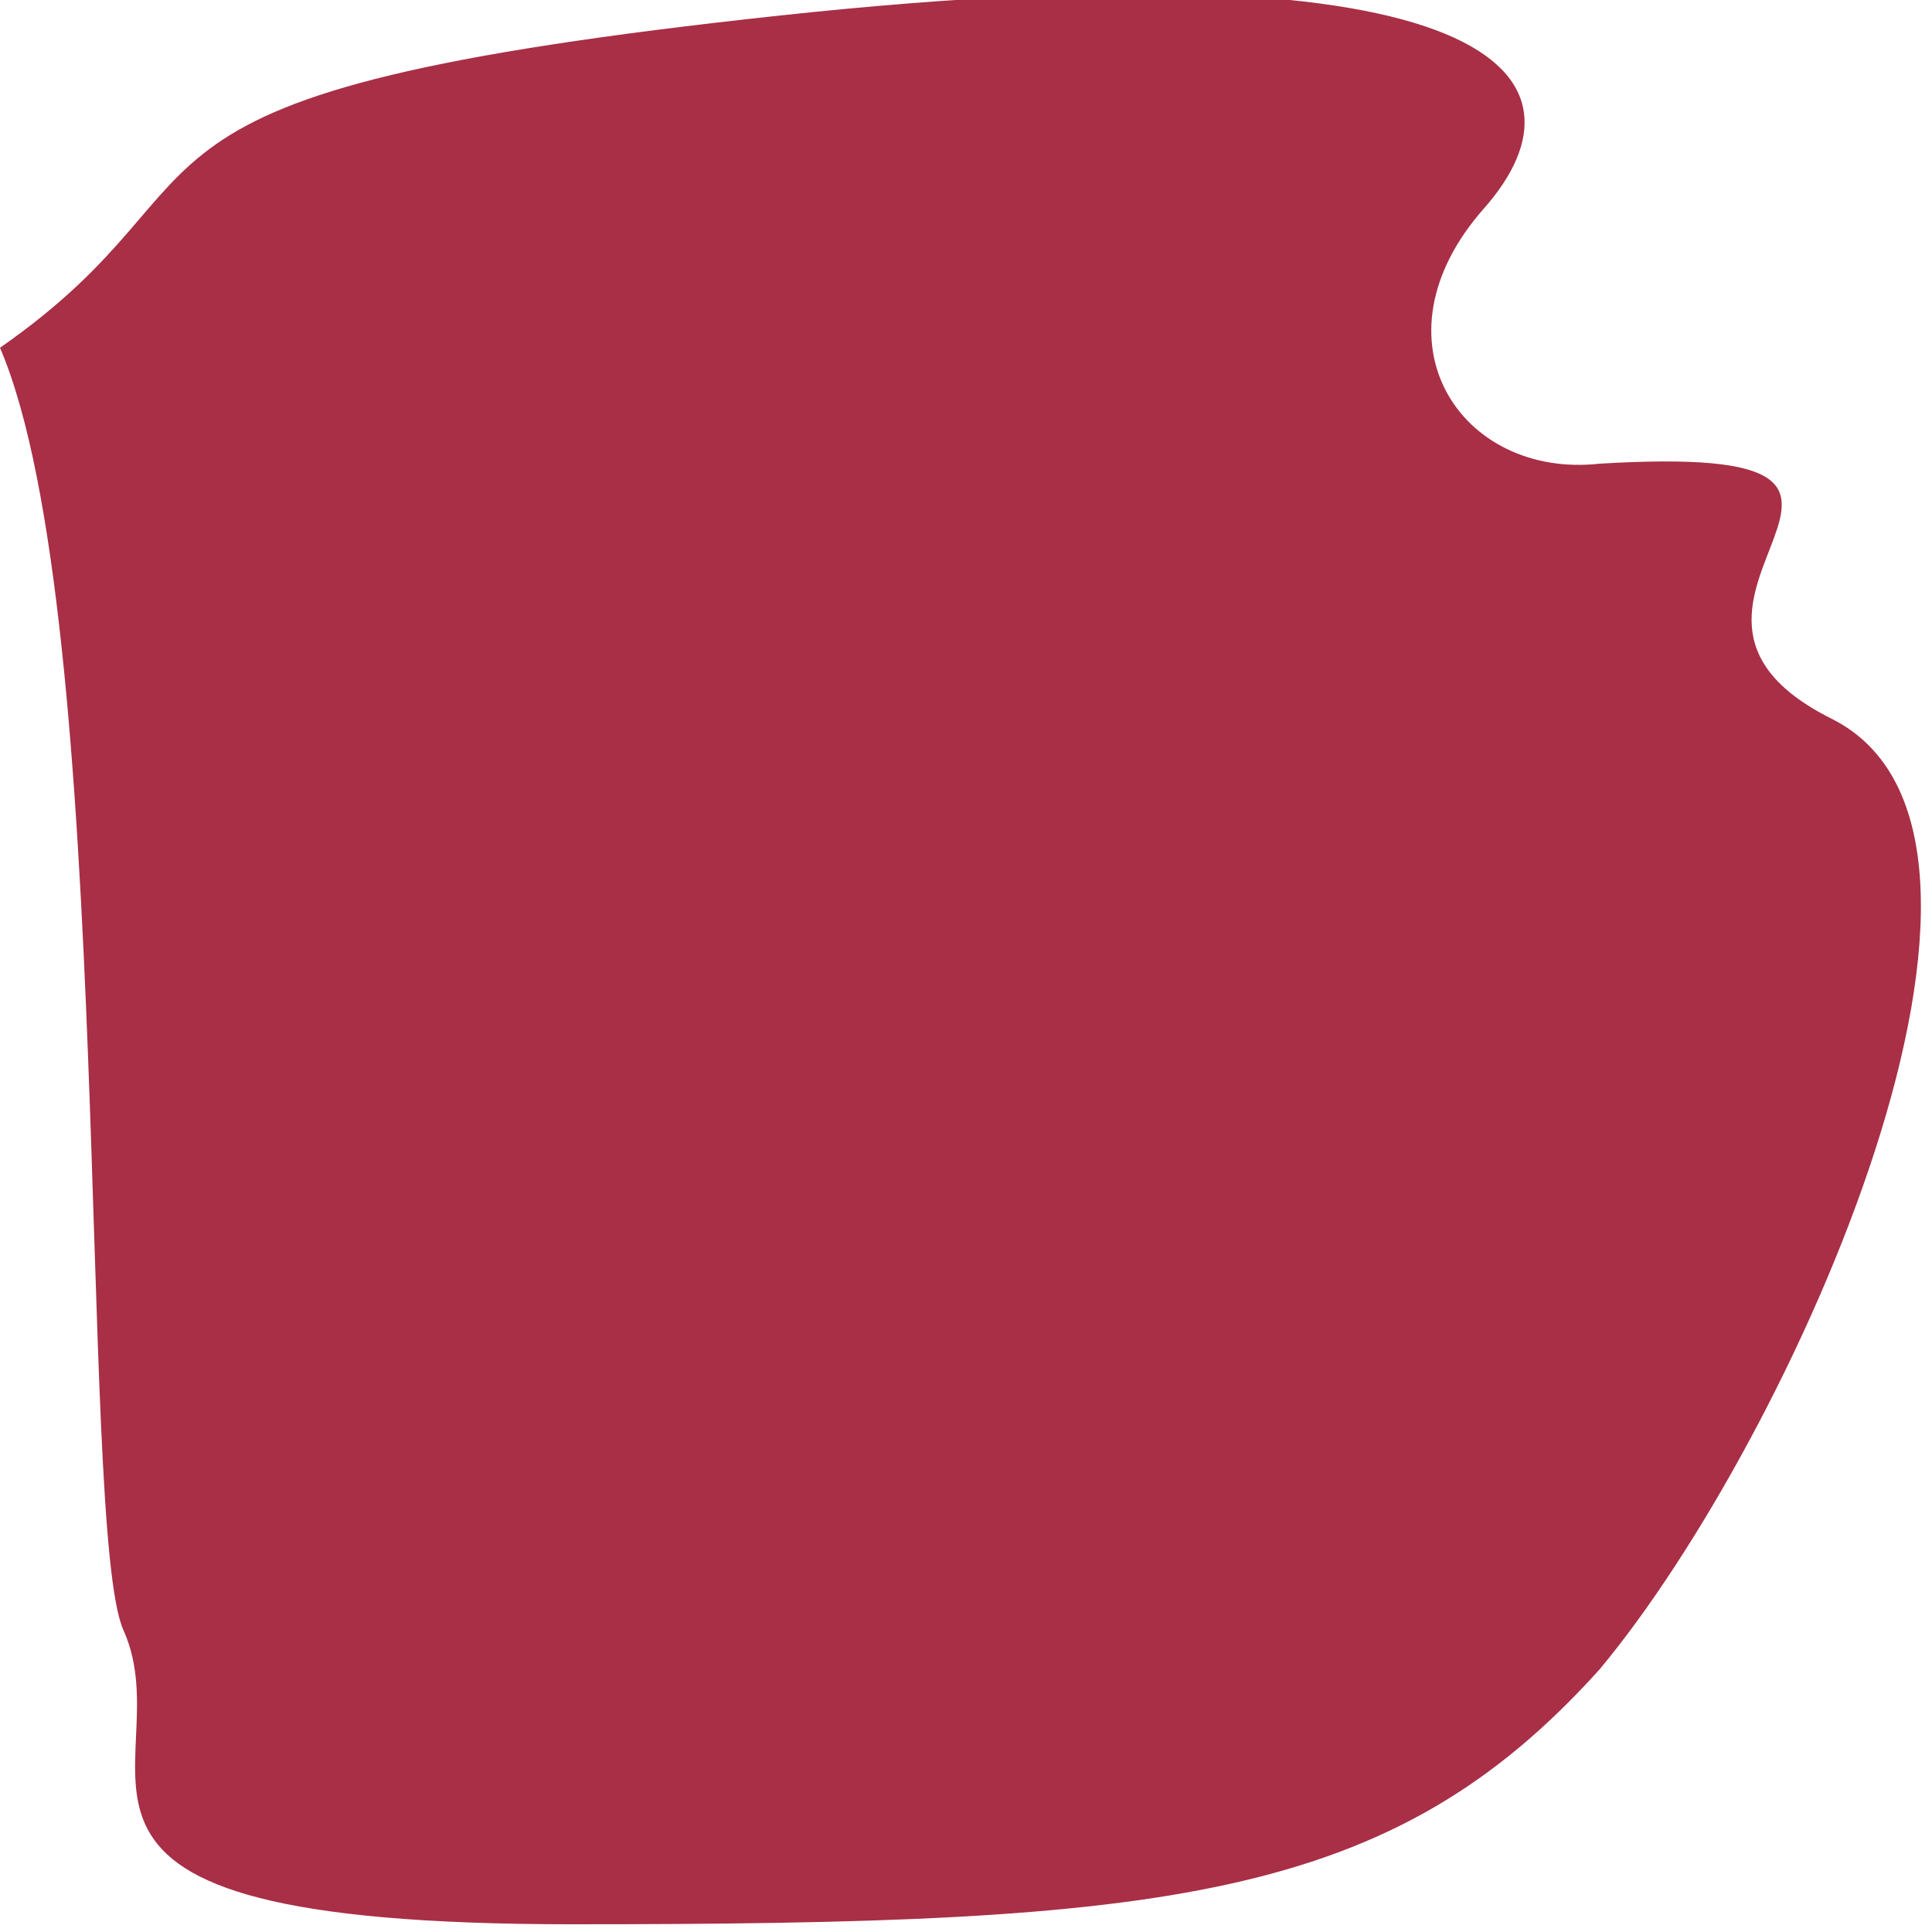
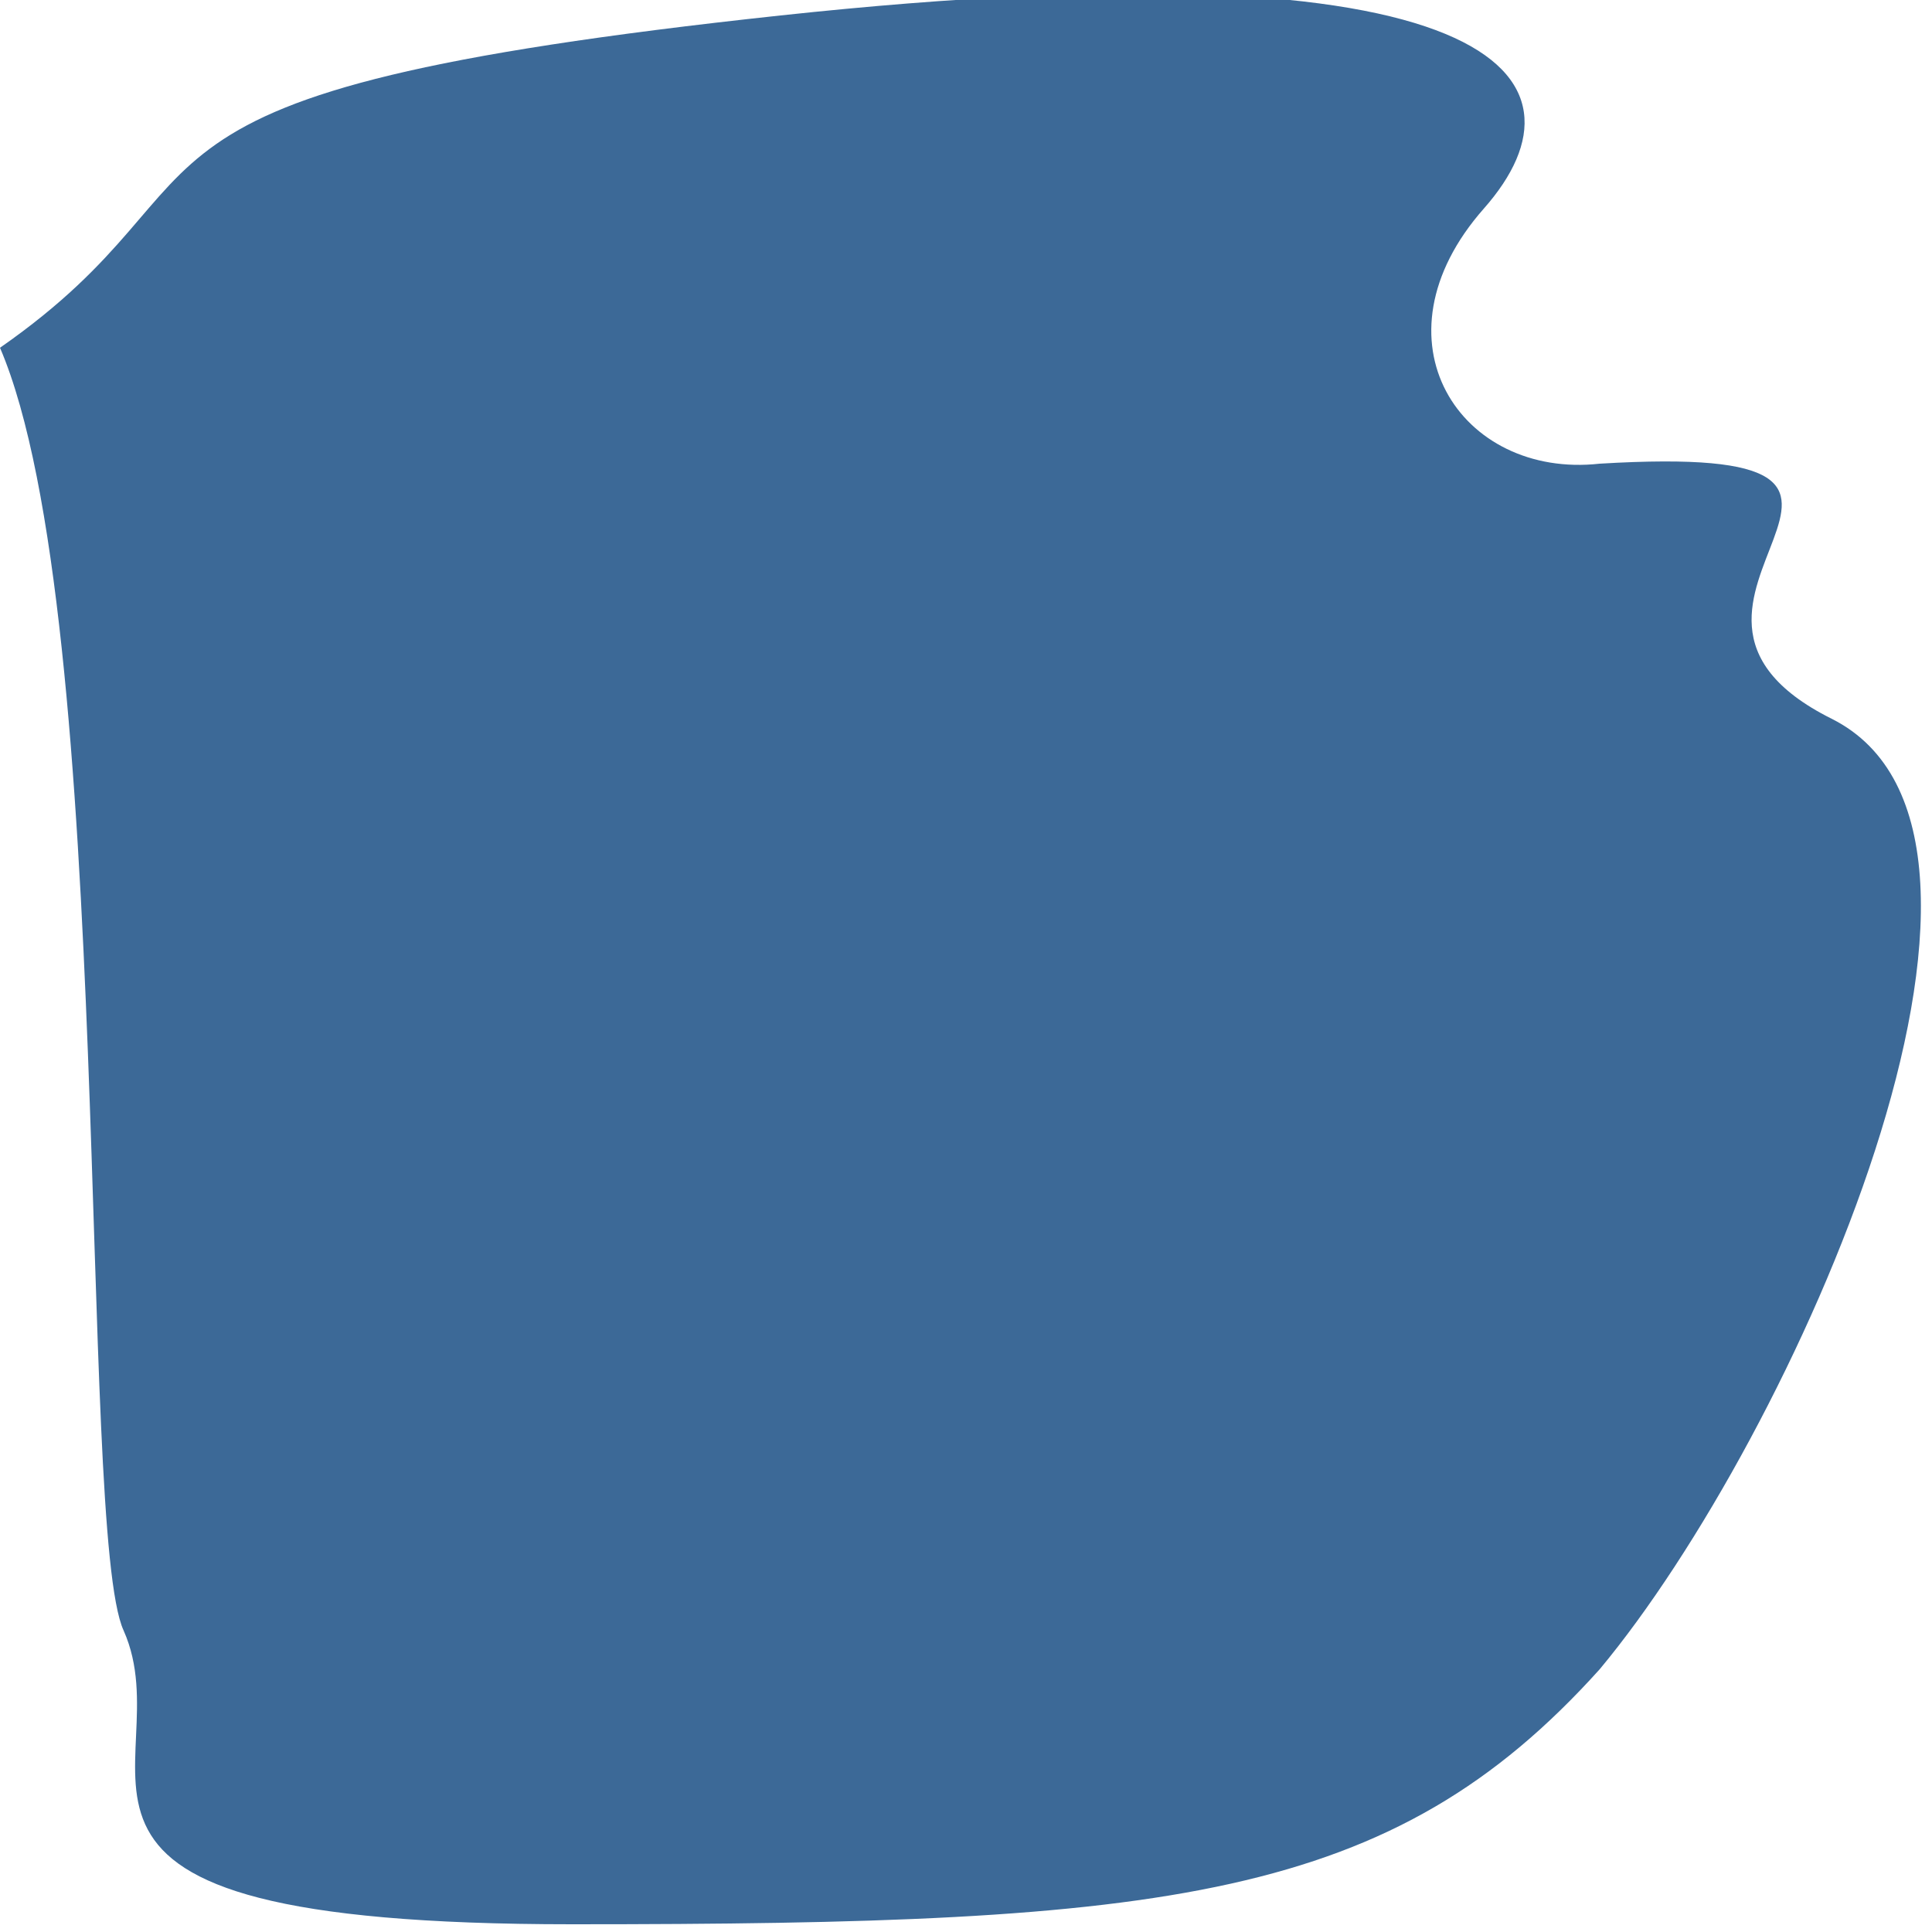
<svg xmlns="http://www.w3.org/2000/svg" id="Layer_1" data-name="Layer 1" viewBox="0 0 25 25">
  <defs>
    <style>
      .cls-1 {
-         fill: #a82f46;
+         fill: #3c6997;
+         stroke-width: 0px;
      }
    </style>
  </defs>
-   <path class="cls-1" d="m0,4.5C3.3,2.2.8,1.2,10.1.2c9.3-1,10.6.8,9.1,2.5s-.3,3.5,1.5,3.3c5-.3,0,1.8,3,3.3s-.5,9.3-3,12.3c-2.7,3-5.6,3.3-13.3,3.3s-5-2-5.8-3.8c-.6-1.3-.1-13.1-1.6-16.6Z" />
+   <path class="cls-1" d="M0,4.5C3.3,2.2.8,1.2,10.1.2c9.3-1,10.6.8,9.1,2.5s-.3,3.5,1.5,3.3c5-.3,0,1.8,3,3.3s-.5,9.3-3,12.3c-2.7,3-5.6,3.3-13.3,3.3s-5-2-5.8-3.8c-.6-1.3-.1-13.1-1.6-16.6Z" />
</svg>
